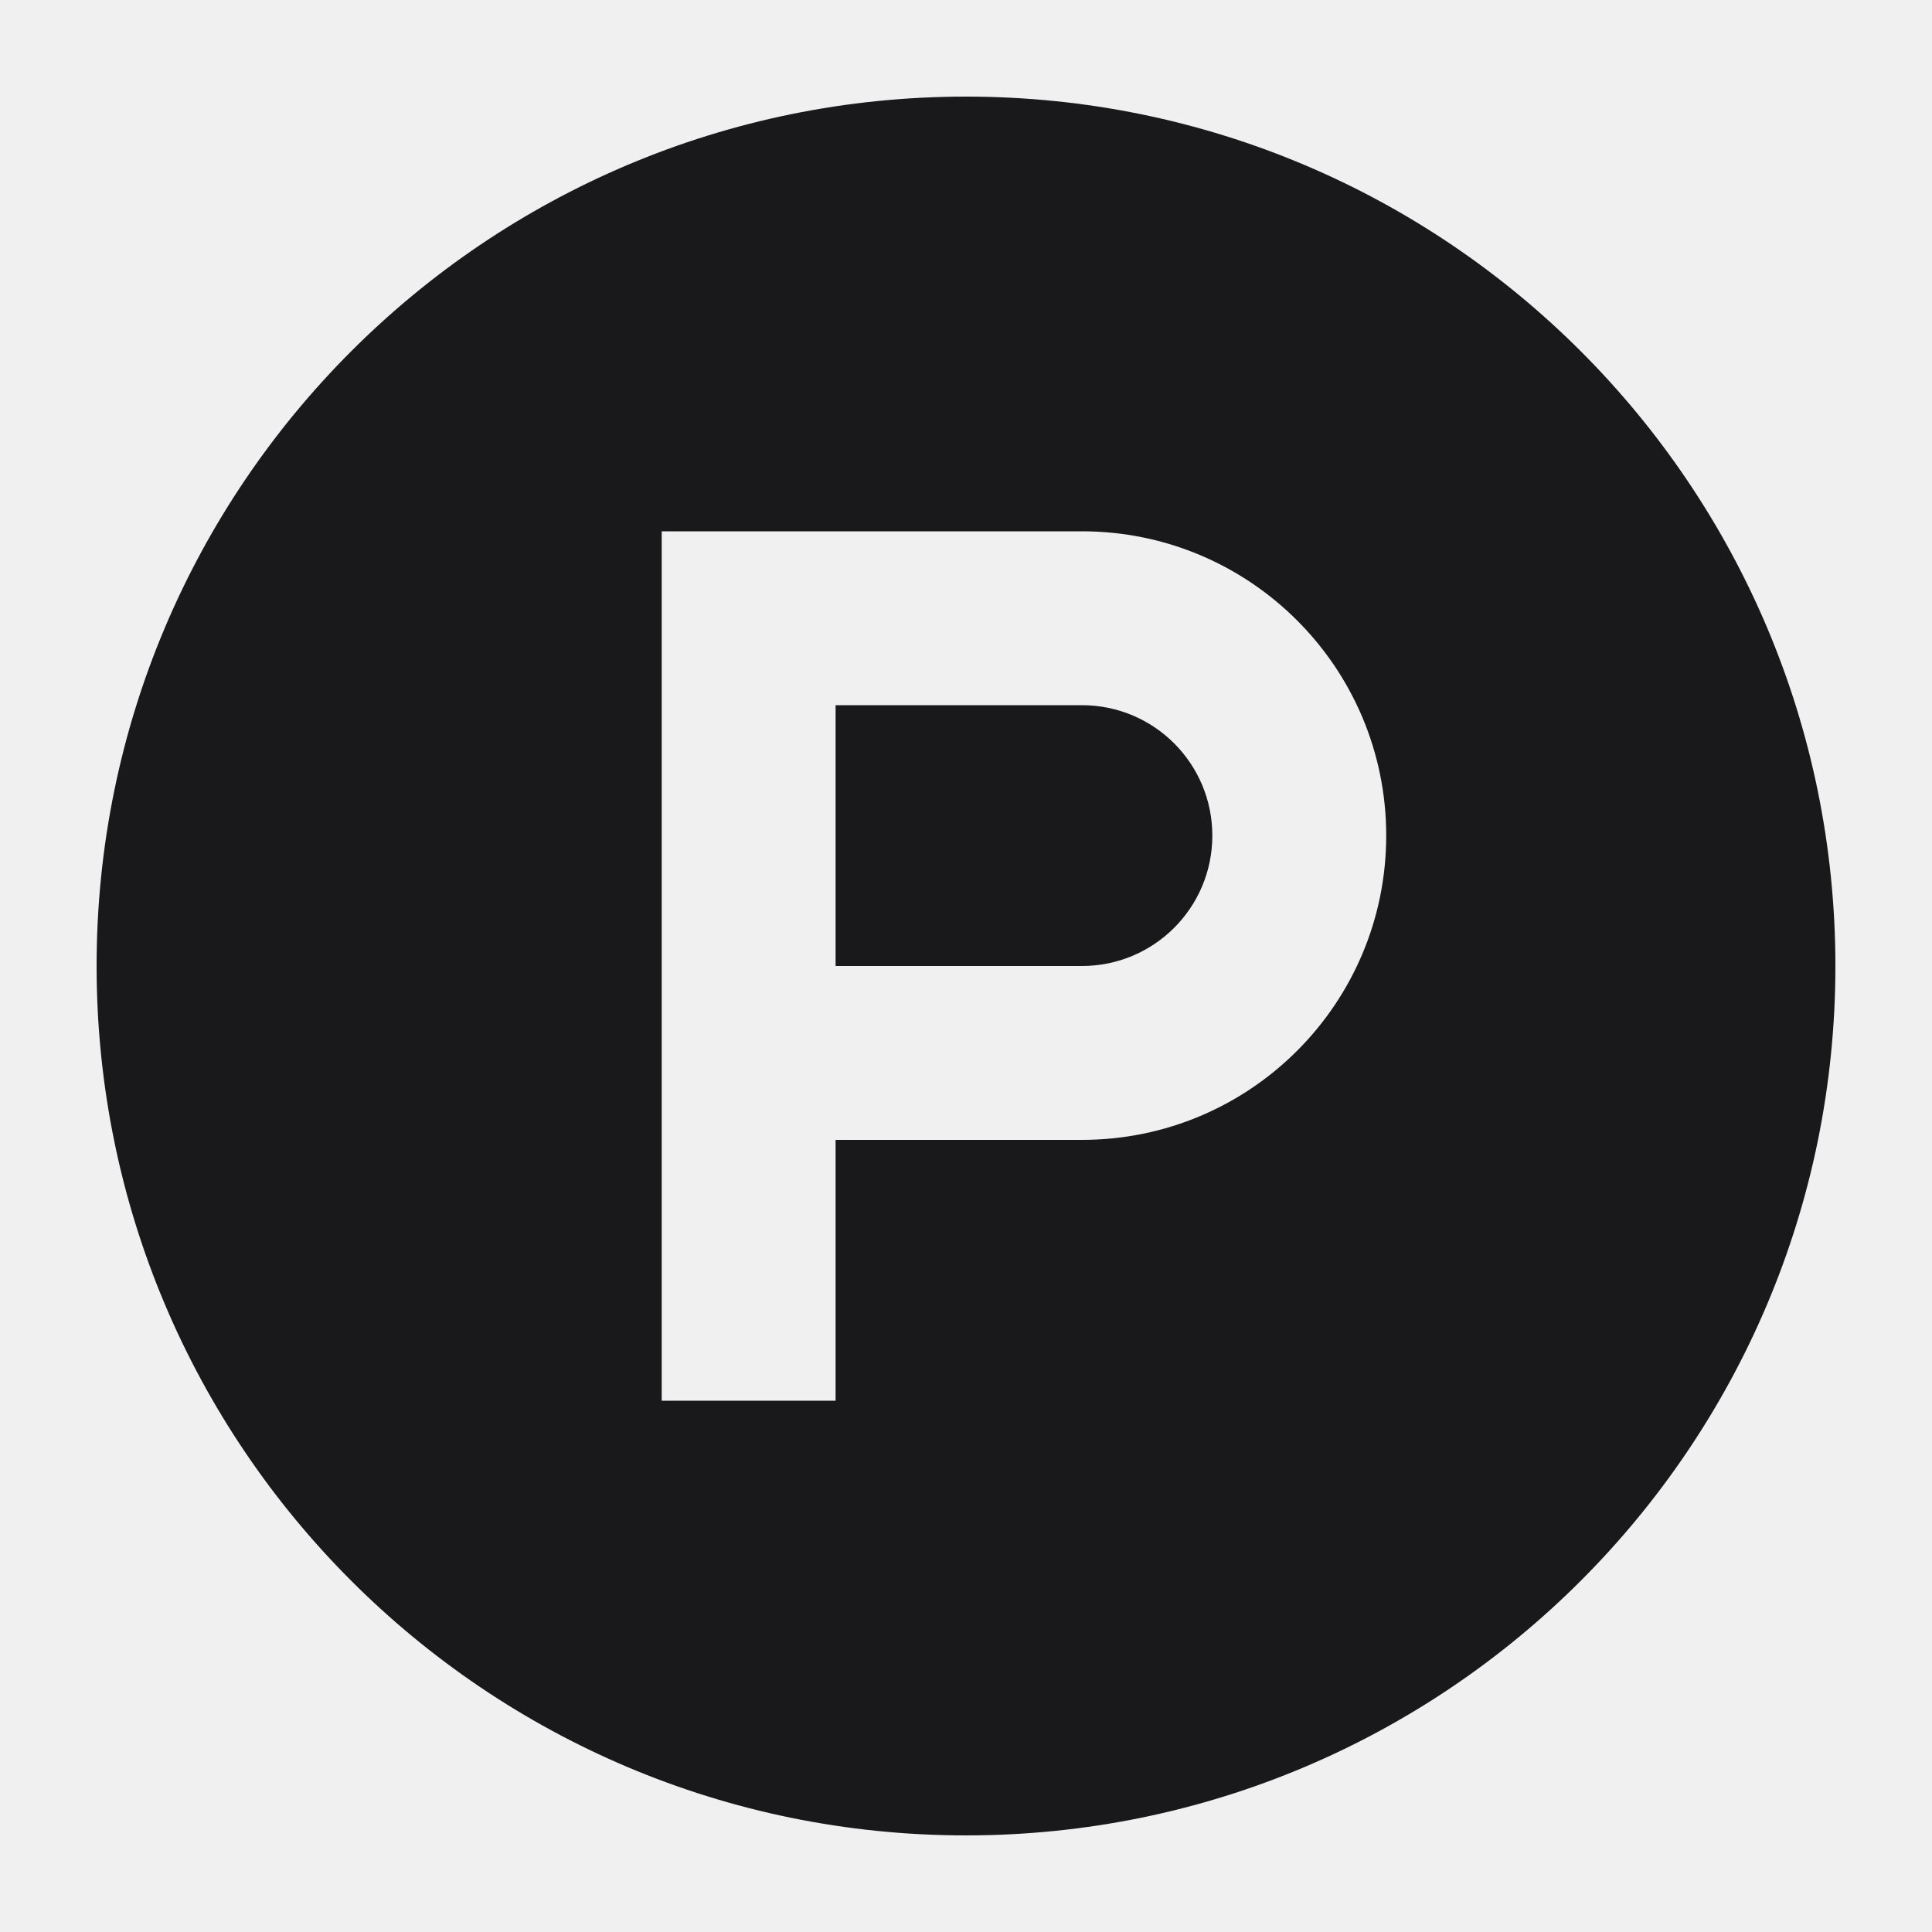
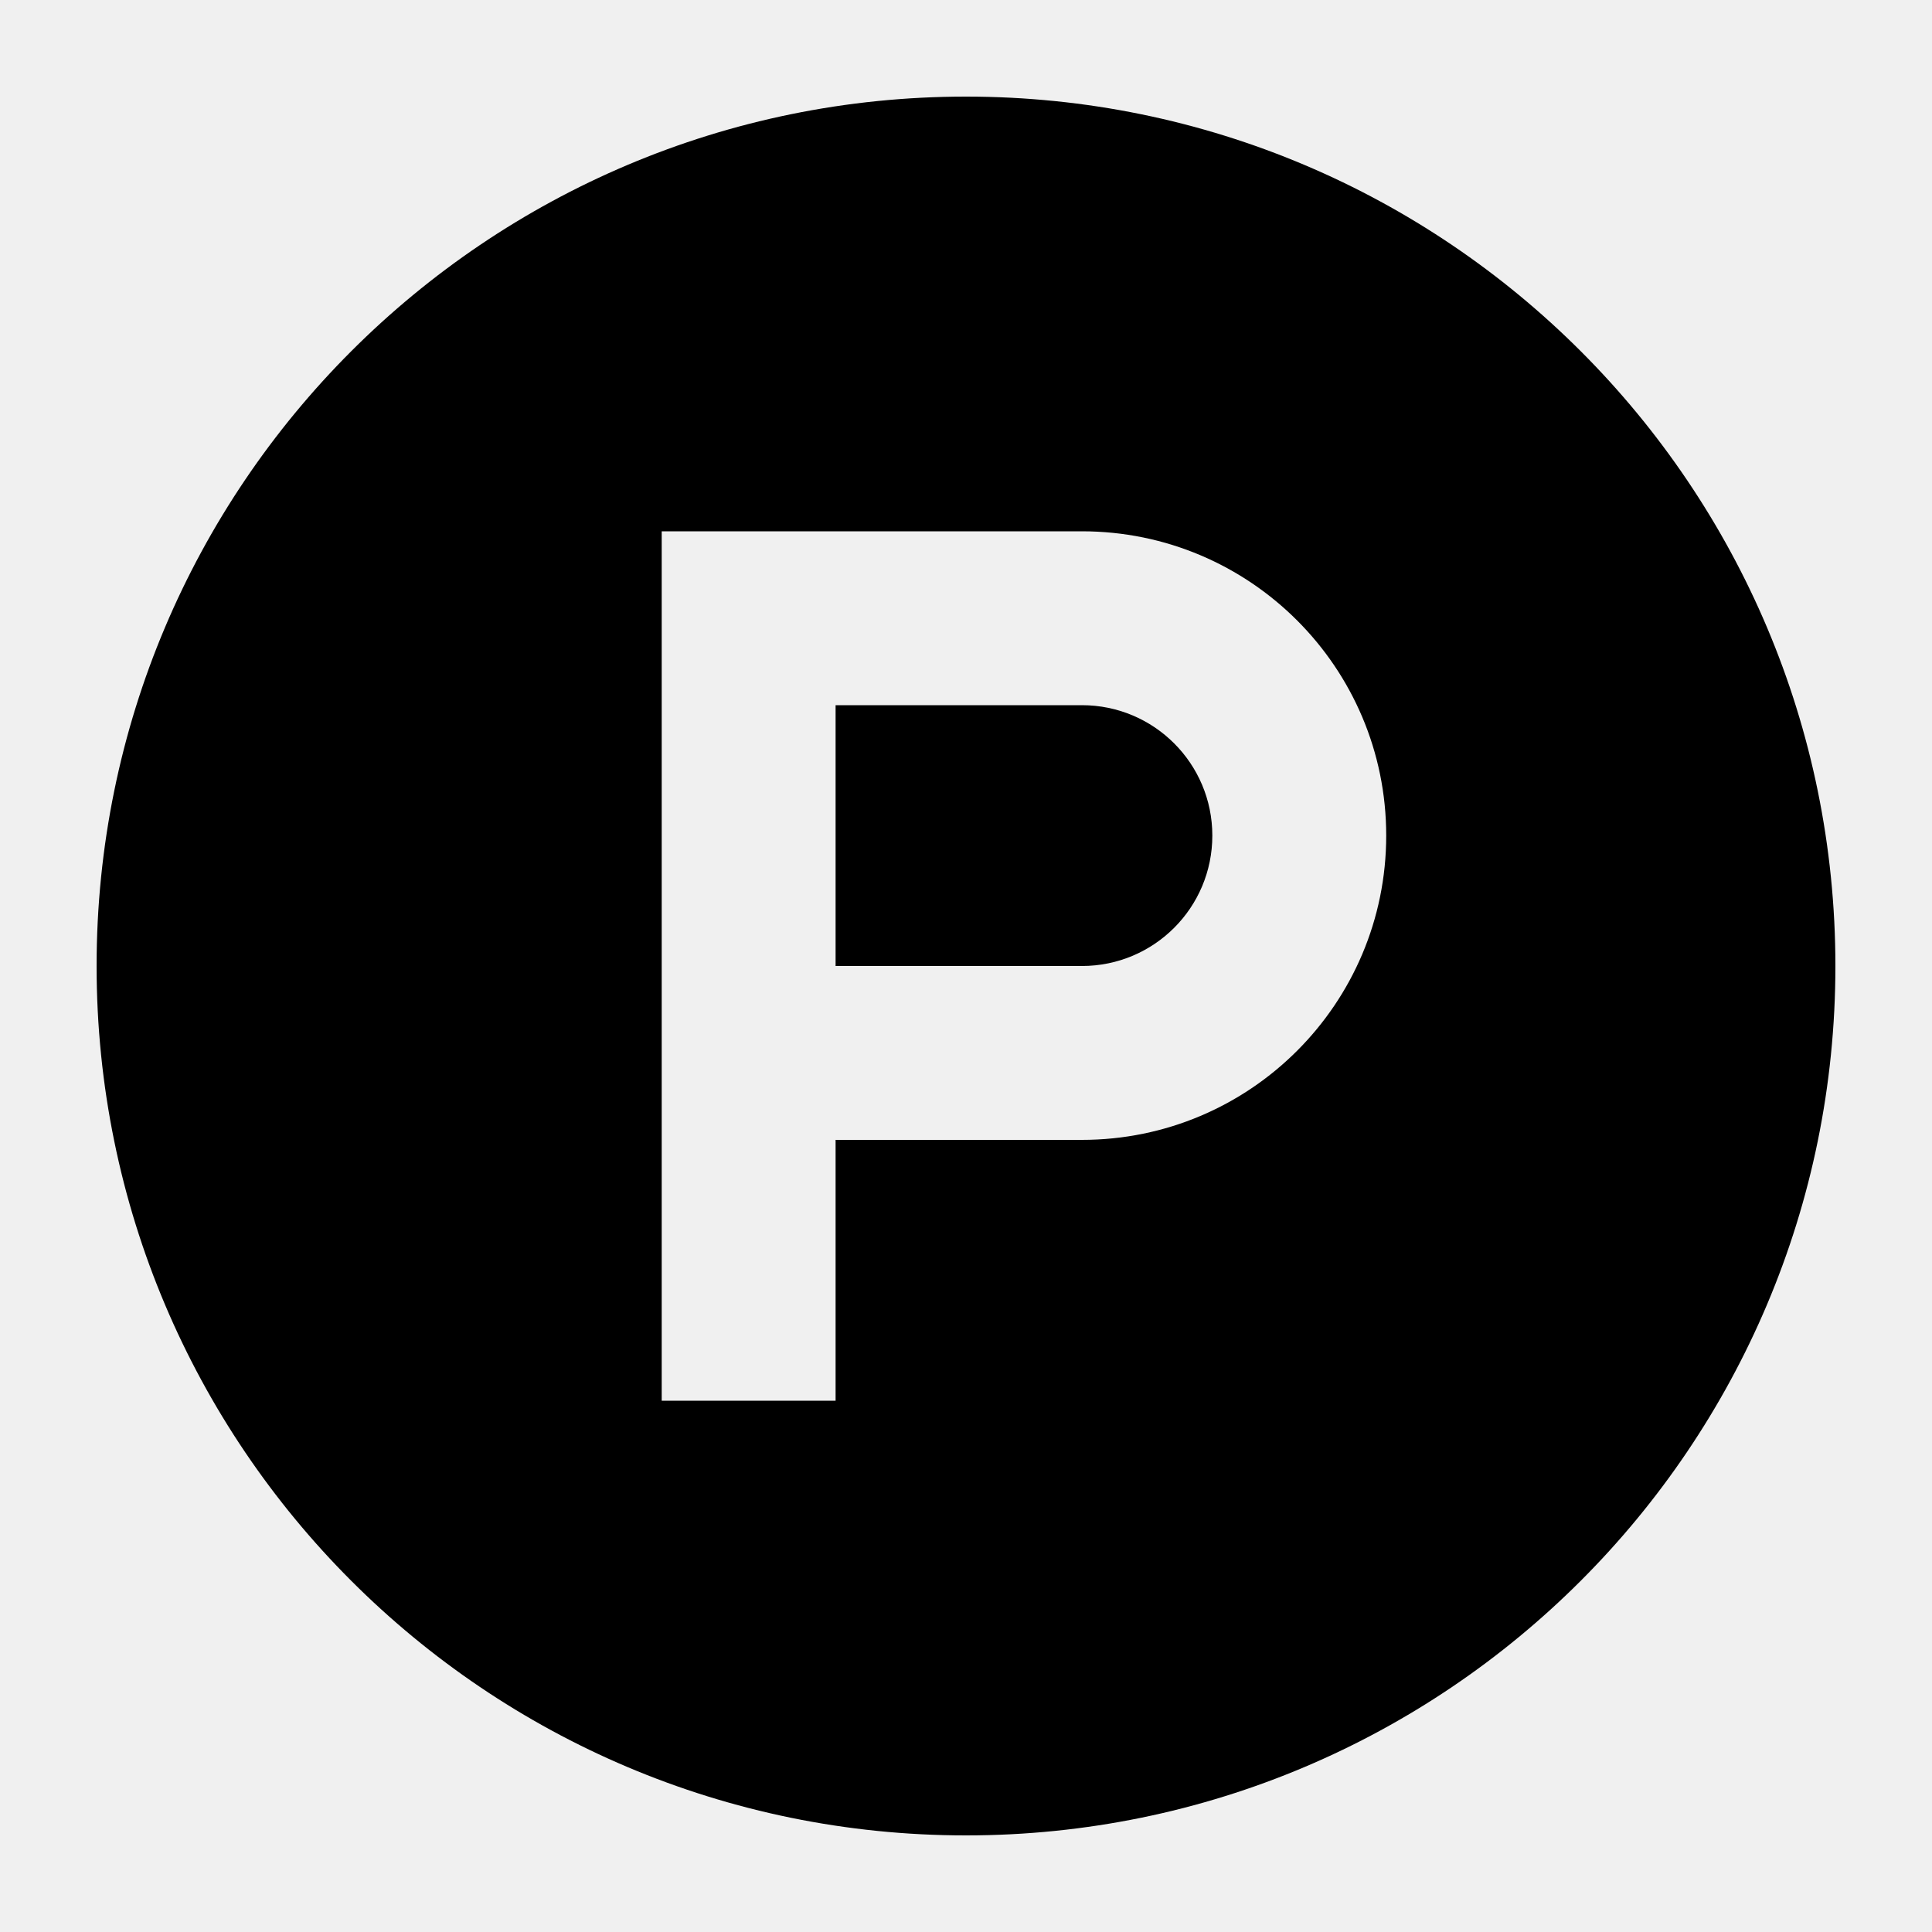
<svg xmlns="http://www.w3.org/2000/svg" width="20" height="20" viewBox="0 0 20 20" fill="none">
  <g clip-path="url(#clip0_1024_2060)">
-     <path fill-rule="evenodd" clip-rule="evenodd" d="M10 19C14.971 19 19 14.971 19 10C19 5.029 14.971 1 10 1C5.029 1 1 5.029 1 10C1 14.971 5.029 19 10 19ZM8.65 10L11.2 10C11.946 10 12.55 9.396 12.55 8.65C12.55 7.904 11.946 7.3 11.2 7.3H8.65V10ZM6.85 5.5H11.2C12.94 5.5 14.35 6.91 14.35 8.65C14.35 10.39 12.94 11.8 11.2 11.8H8.65V14.5H6.85V5.5Z" fill="#19191C" />
+     <path fill-rule="evenodd" clip-rule="evenodd" d="M10 19C14.971 19 19 14.971 19 10C19 5.029 14.971 1 10 1C5.029 1 1 5.029 1 10C1 14.971 5.029 19 10 19ZM8.65 10L11.2 10C11.946 10 12.55 9.396 12.55 8.65C12.55 7.904 11.946 7.3 11.2 7.3H8.65V10ZM6.85 5.5H11.2C12.94 5.5 14.35 6.91 14.35 8.65C14.35 10.39 12.94 11.8 11.2 11.8H8.65V14.5H6.85V5.5Z" fill="currentColor" />
  </g>
  <defs>
    <clipPath id="clip0_1024_2060">
      <rect width="18" height="18" fill="white" transform="matrix(1 0 0 -1 1 19)" />
    </clipPath>
  </defs>
</svg>
